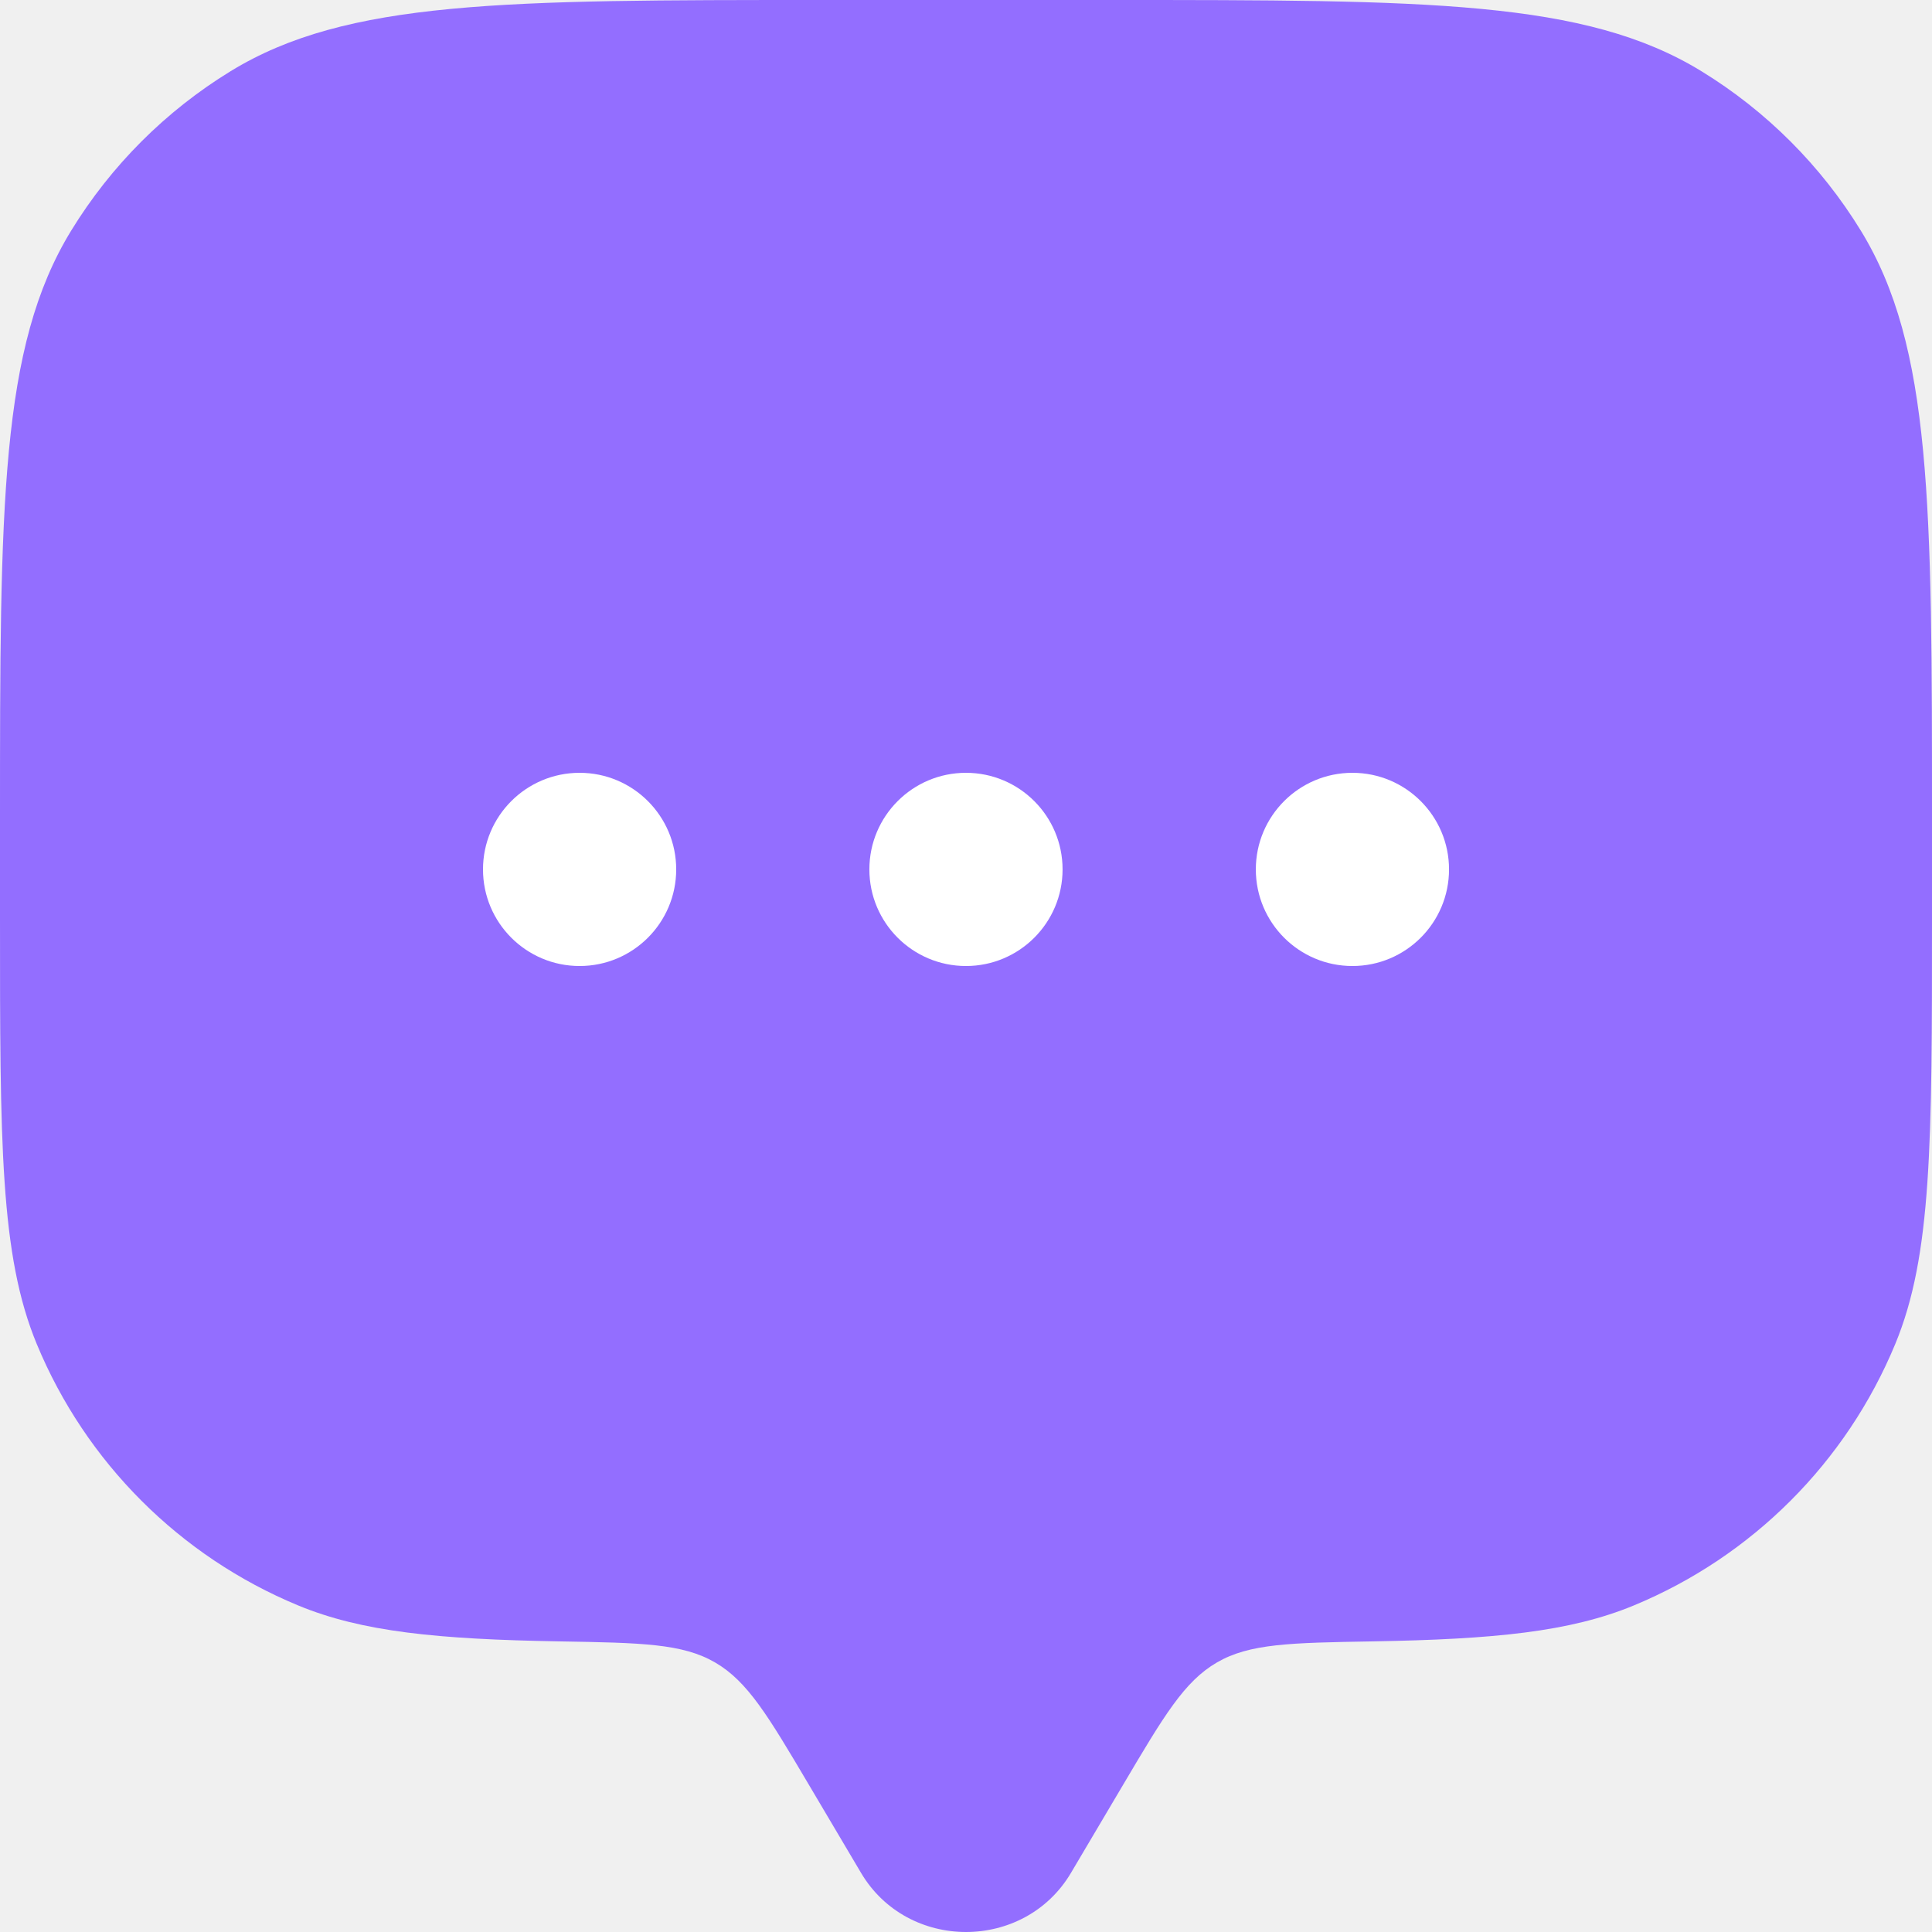
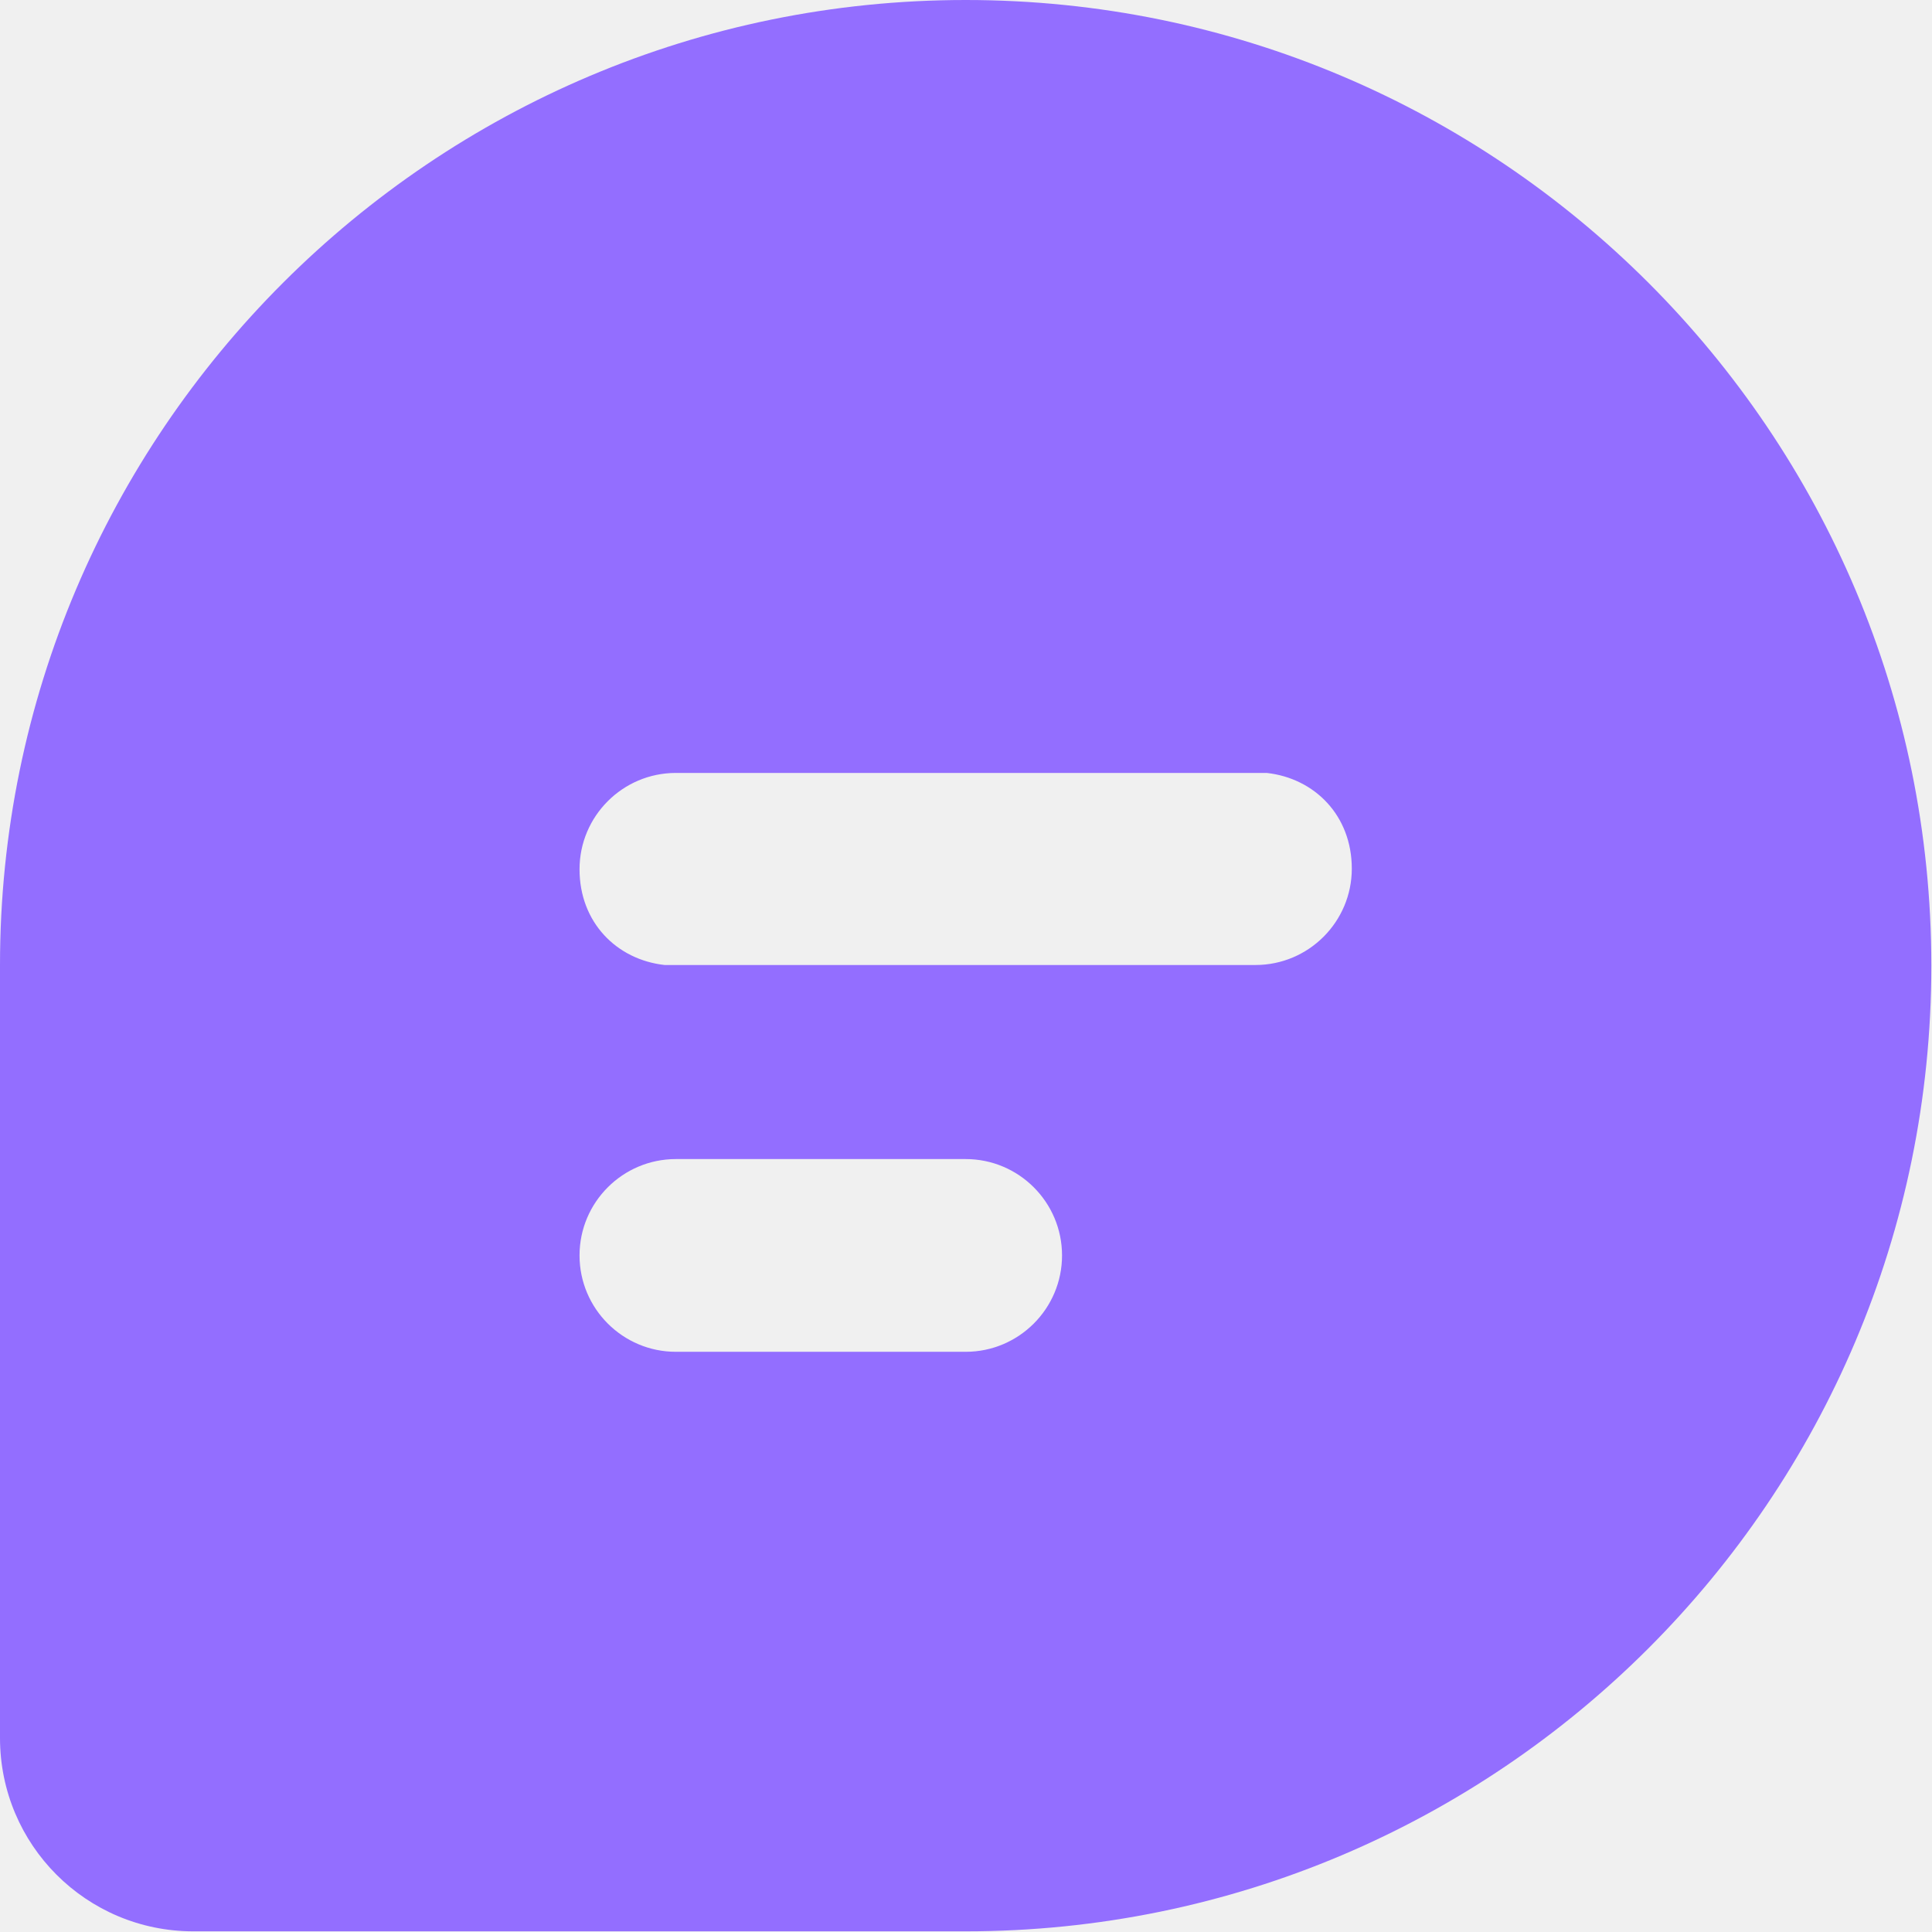
- <svg xmlns="http://www.w3.org/2000/svg" width="300" height="300" viewBox="0 0 300 300" fill="none">
-   <path d="M174.433 277.078L166.301 290.817C159.053 303.061 140.948 303.061 133.7 290.817L125.568 277.078C119.261 266.422 116.108 261.096 111.042 258.148C105.977 255.202 99.599 255.092 86.844 254.873C68.014 254.548 56.204 253.394 46.299 249.292C27.922 241.679 13.321 227.08 5.709 208.702C-4.47037e-07 194.92 0 177.446 0 142.501V127.5C0 78.399 -8.94073e-07 53.848 11.052 35.813C17.236 25.721 25.721 17.236 35.813 11.052C53.848 -8.94073e-07 78.399 0 127.5 0H172.501C221.602 0 246.152 -8.94073e-07 264.188 11.052C274.281 17.236 282.765 25.721 288.949 35.813C300.001 53.848 300.001 78.399 300.001 127.5V142.501C300.001 177.446 300.001 194.92 294.292 208.702C286.68 227.08 272.08 241.679 253.702 249.292C243.797 253.394 231.988 254.548 213.157 254.873C200.401 255.092 194.024 255.202 188.959 258.148C183.893 261.094 180.739 266.422 174.433 277.078Z" fill="#936EFF" />
-   <path d="M225.004 135.002C225.004 143.287 218.288 150.002 210.004 150.002C201.719 150.002 195.004 143.287 195.004 135.002C195.004 126.717 201.719 120.002 210.004 120.002C218.288 120.002 225.004 126.717 225.004 135.002Z" fill="white" />
-   <path d="M164.996 135.002C164.996 143.287 158.281 150.002 149.996 150.002C141.712 150.002 134.996 143.287 134.996 135.002C134.996 126.717 141.712 120.002 149.996 120.002C158.281 120.002 164.996 126.717 164.996 135.002Z" fill="white" />
-   <path d="M105 135.002C105 143.287 98.284 150.002 90 150.002C81.716 150.002 75 143.287 75 135.002C75 126.717 81.716 120.002 90 120.002C98.284 120.002 105 126.717 105 135.002Z" fill="white" />
+ <svg xmlns="http://www.w3.org/2000/svg" id="Layer_1" version="1.1" viewBox="0 0 290.7 290.7">
+   <defs>
+     <style>
+       .st0 {
+         fill: #936eff;
+       }
+     </style>
+   </defs>
+   <path id="_形状" data-name="形状" class="st0" d="M145.3,0c80.3,0,145.3,65.1,145.3,145.3s-65.1,145.3-145.3,145.3H29.1c-16.1,0-29.1-13-29.1-29.1v-116.3C0,65.1,65.1,0,145.3,0ZM145.3,174.4h-43.6c-8,0-14.5,6.5-14.5,14.5s6.5,14.5,14.5,14.5h43.6c8,0,14.5-6.5,14.5-14.5s-6.5-14.5-14.5-14.5ZM188.9,116.3h-87.2c-8,0-14.5,6.5-14.5,14.5s5.6,13.6,12.8,14.4h1.7c0,0,87.2,0,87.2,0,8,0,14.5-6.5,14.5-14.5s-5.6-13.6-12.8-14.4h-1.7Z" />
</svg>
